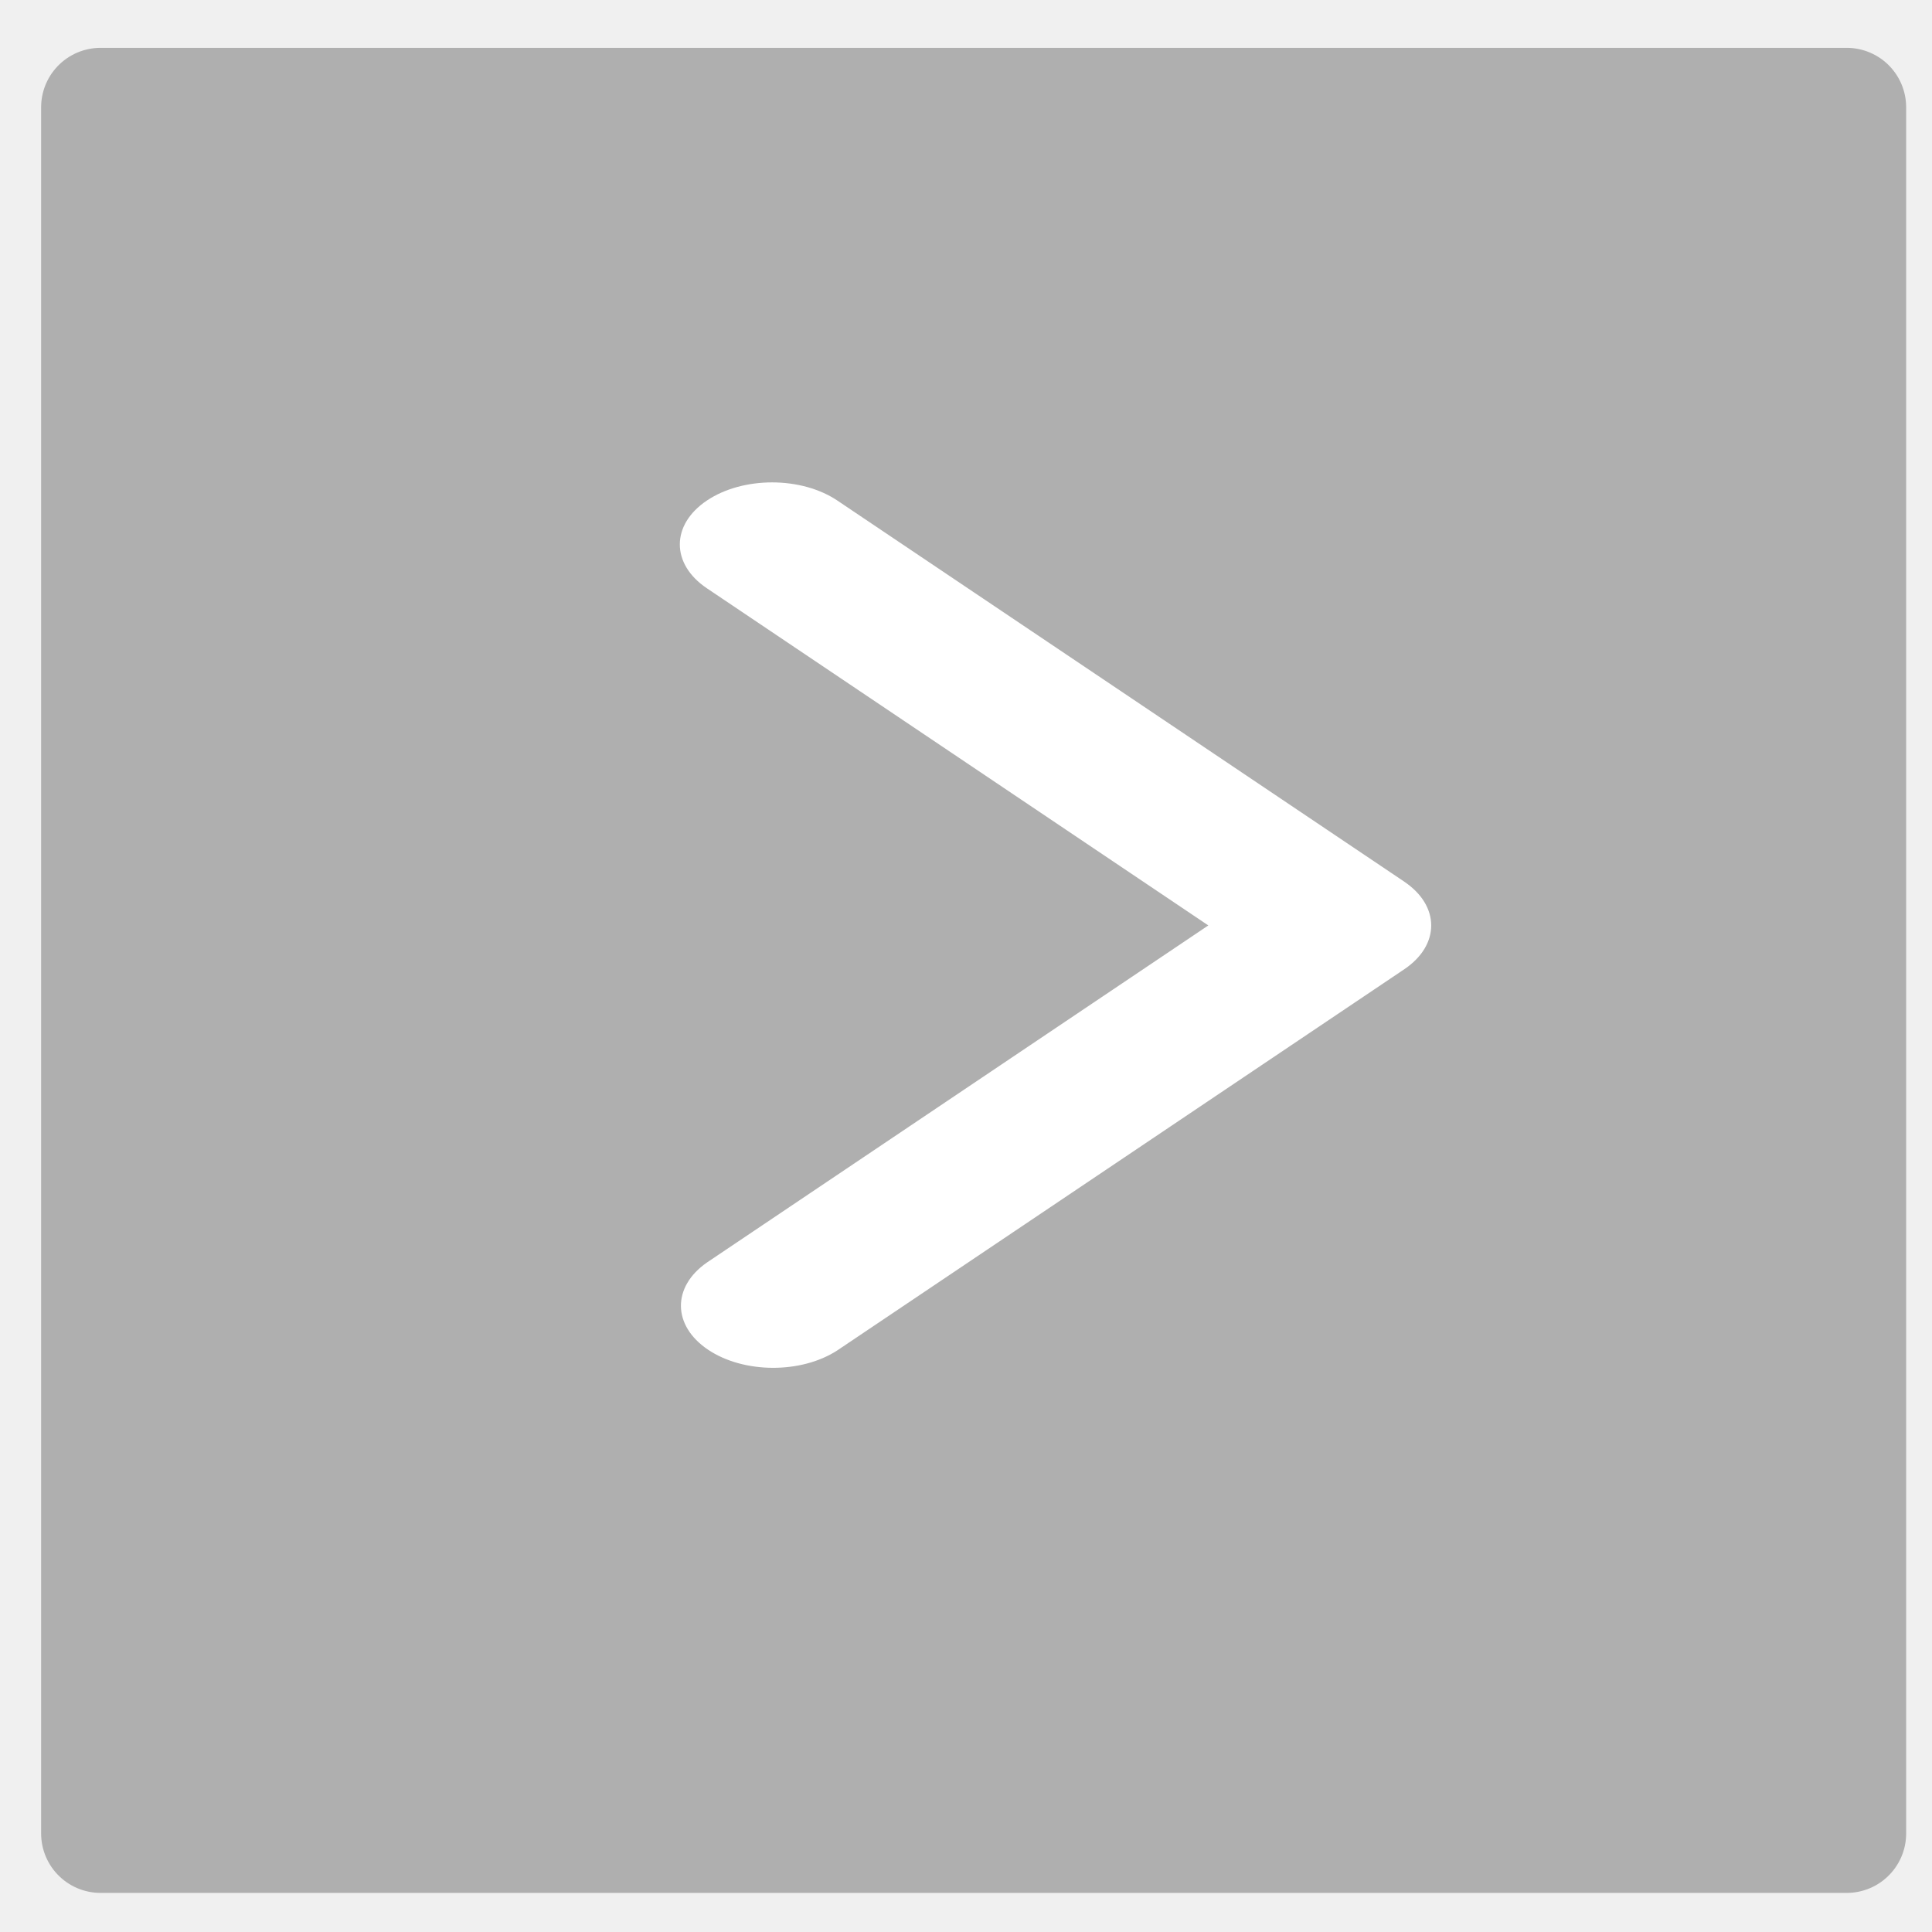
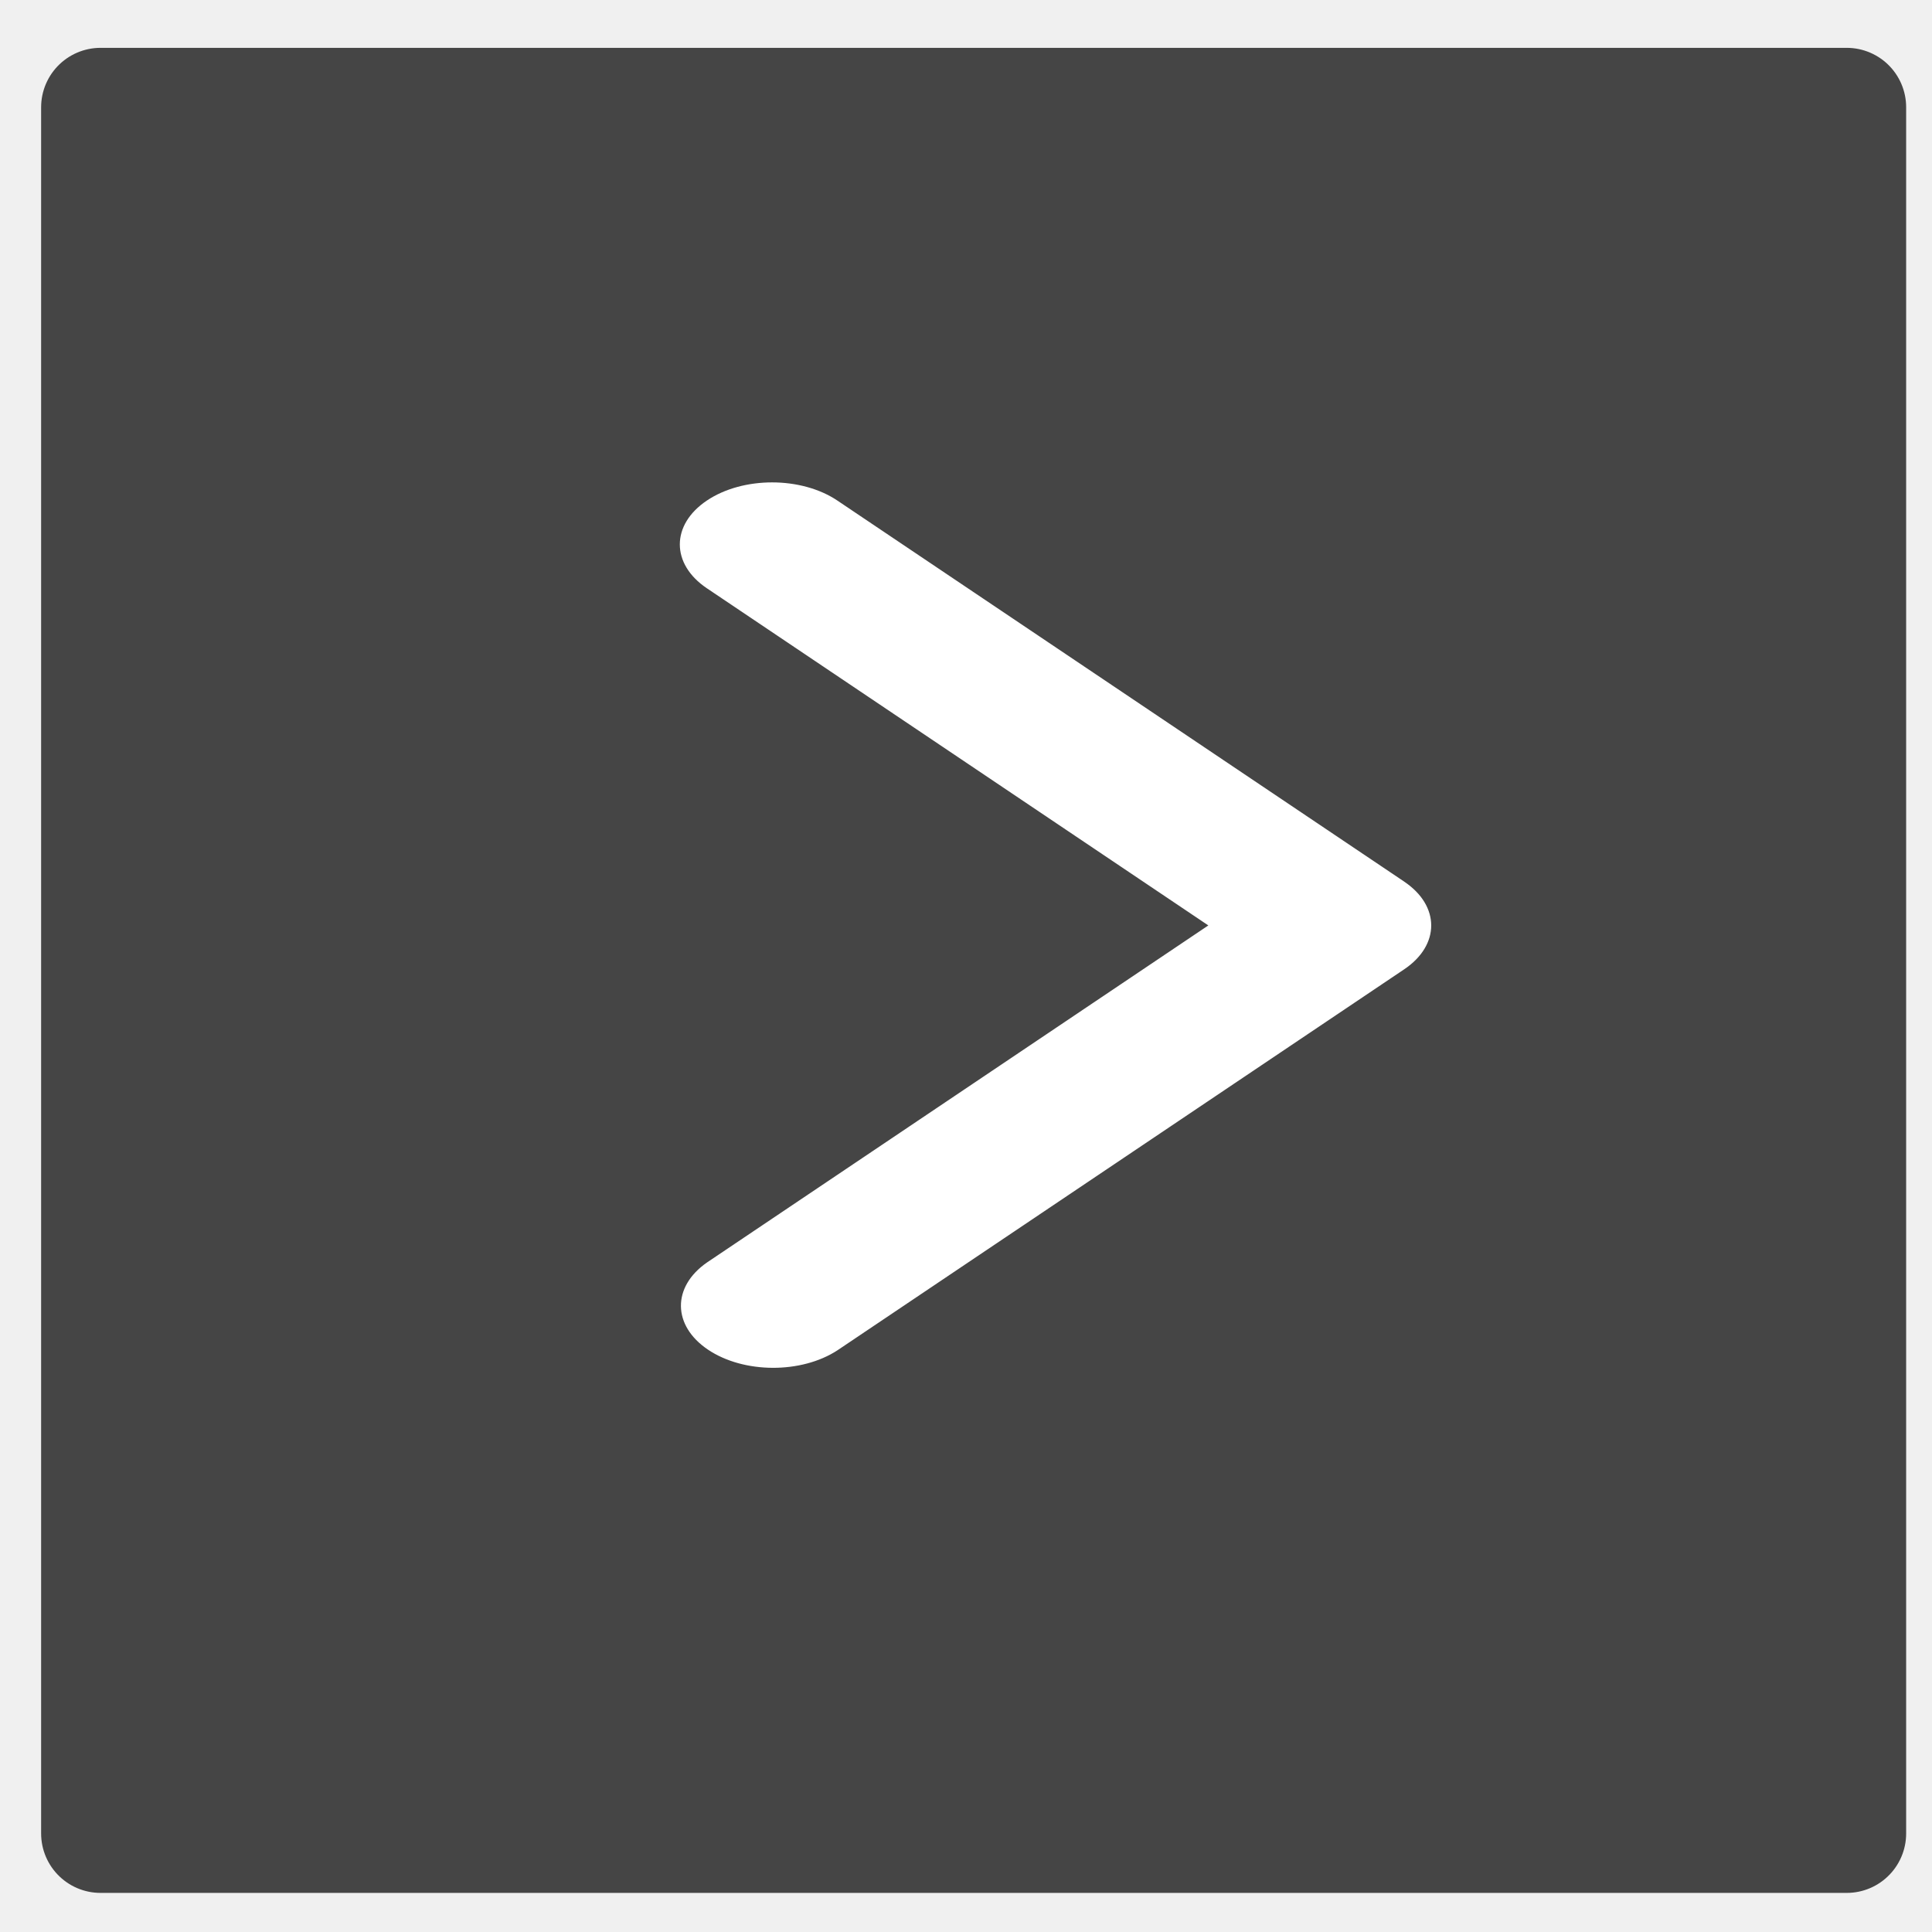
<svg xmlns="http://www.w3.org/2000/svg" viewBox="0 0 21 21" version="1.1" id="svg6" width="21" height="21">
  <defs id="defs10" />
  <g transform="matrix(-0.7162513,0,0,-0.4815391,84.36004,14.9481)" id="angle-left" style="fill:#ffffff;fill-opacity:1" />
-   <rect style="fill:#afafaf;fill-opacity:1;fill-rule:nonzero;stroke:#afafaf;stroke-width:1.292;stroke-linejoin:round;stroke-miterlimit:4;stroke-dasharray:none;stroke-opacity:1" id="rect814" width="18.98" height="18.763" x="1.093" y="1.166" />
+   <rect style="fill:#454545;fill-opacity:1;fill-rule:nonzero;stroke:#454545;stroke-width:1.292;stroke-linejoin:round;stroke-miterlimit:4;stroke-dasharray:none;stroke-opacity:1" id="rect814" width="18.98" height="18.763" x="1.093" y="1.166" />
  <path d="M 15.262,9.582 9.102,5.441 a 1.003,0.674 0 1 0 -1.419,0.953 L 13.134,10.059 7.684,13.723 a 1.003,0.675 0 0 0 1.419,0.954 l 6.16,-4.141 a 1.003,0.674 0 0 0 0,-0.953 z" class="cls-2" data-name="Path 1" id="Path_1" style="fill:#ffffff;fill-opacity:1;stroke-width:0.587" />
</svg>
